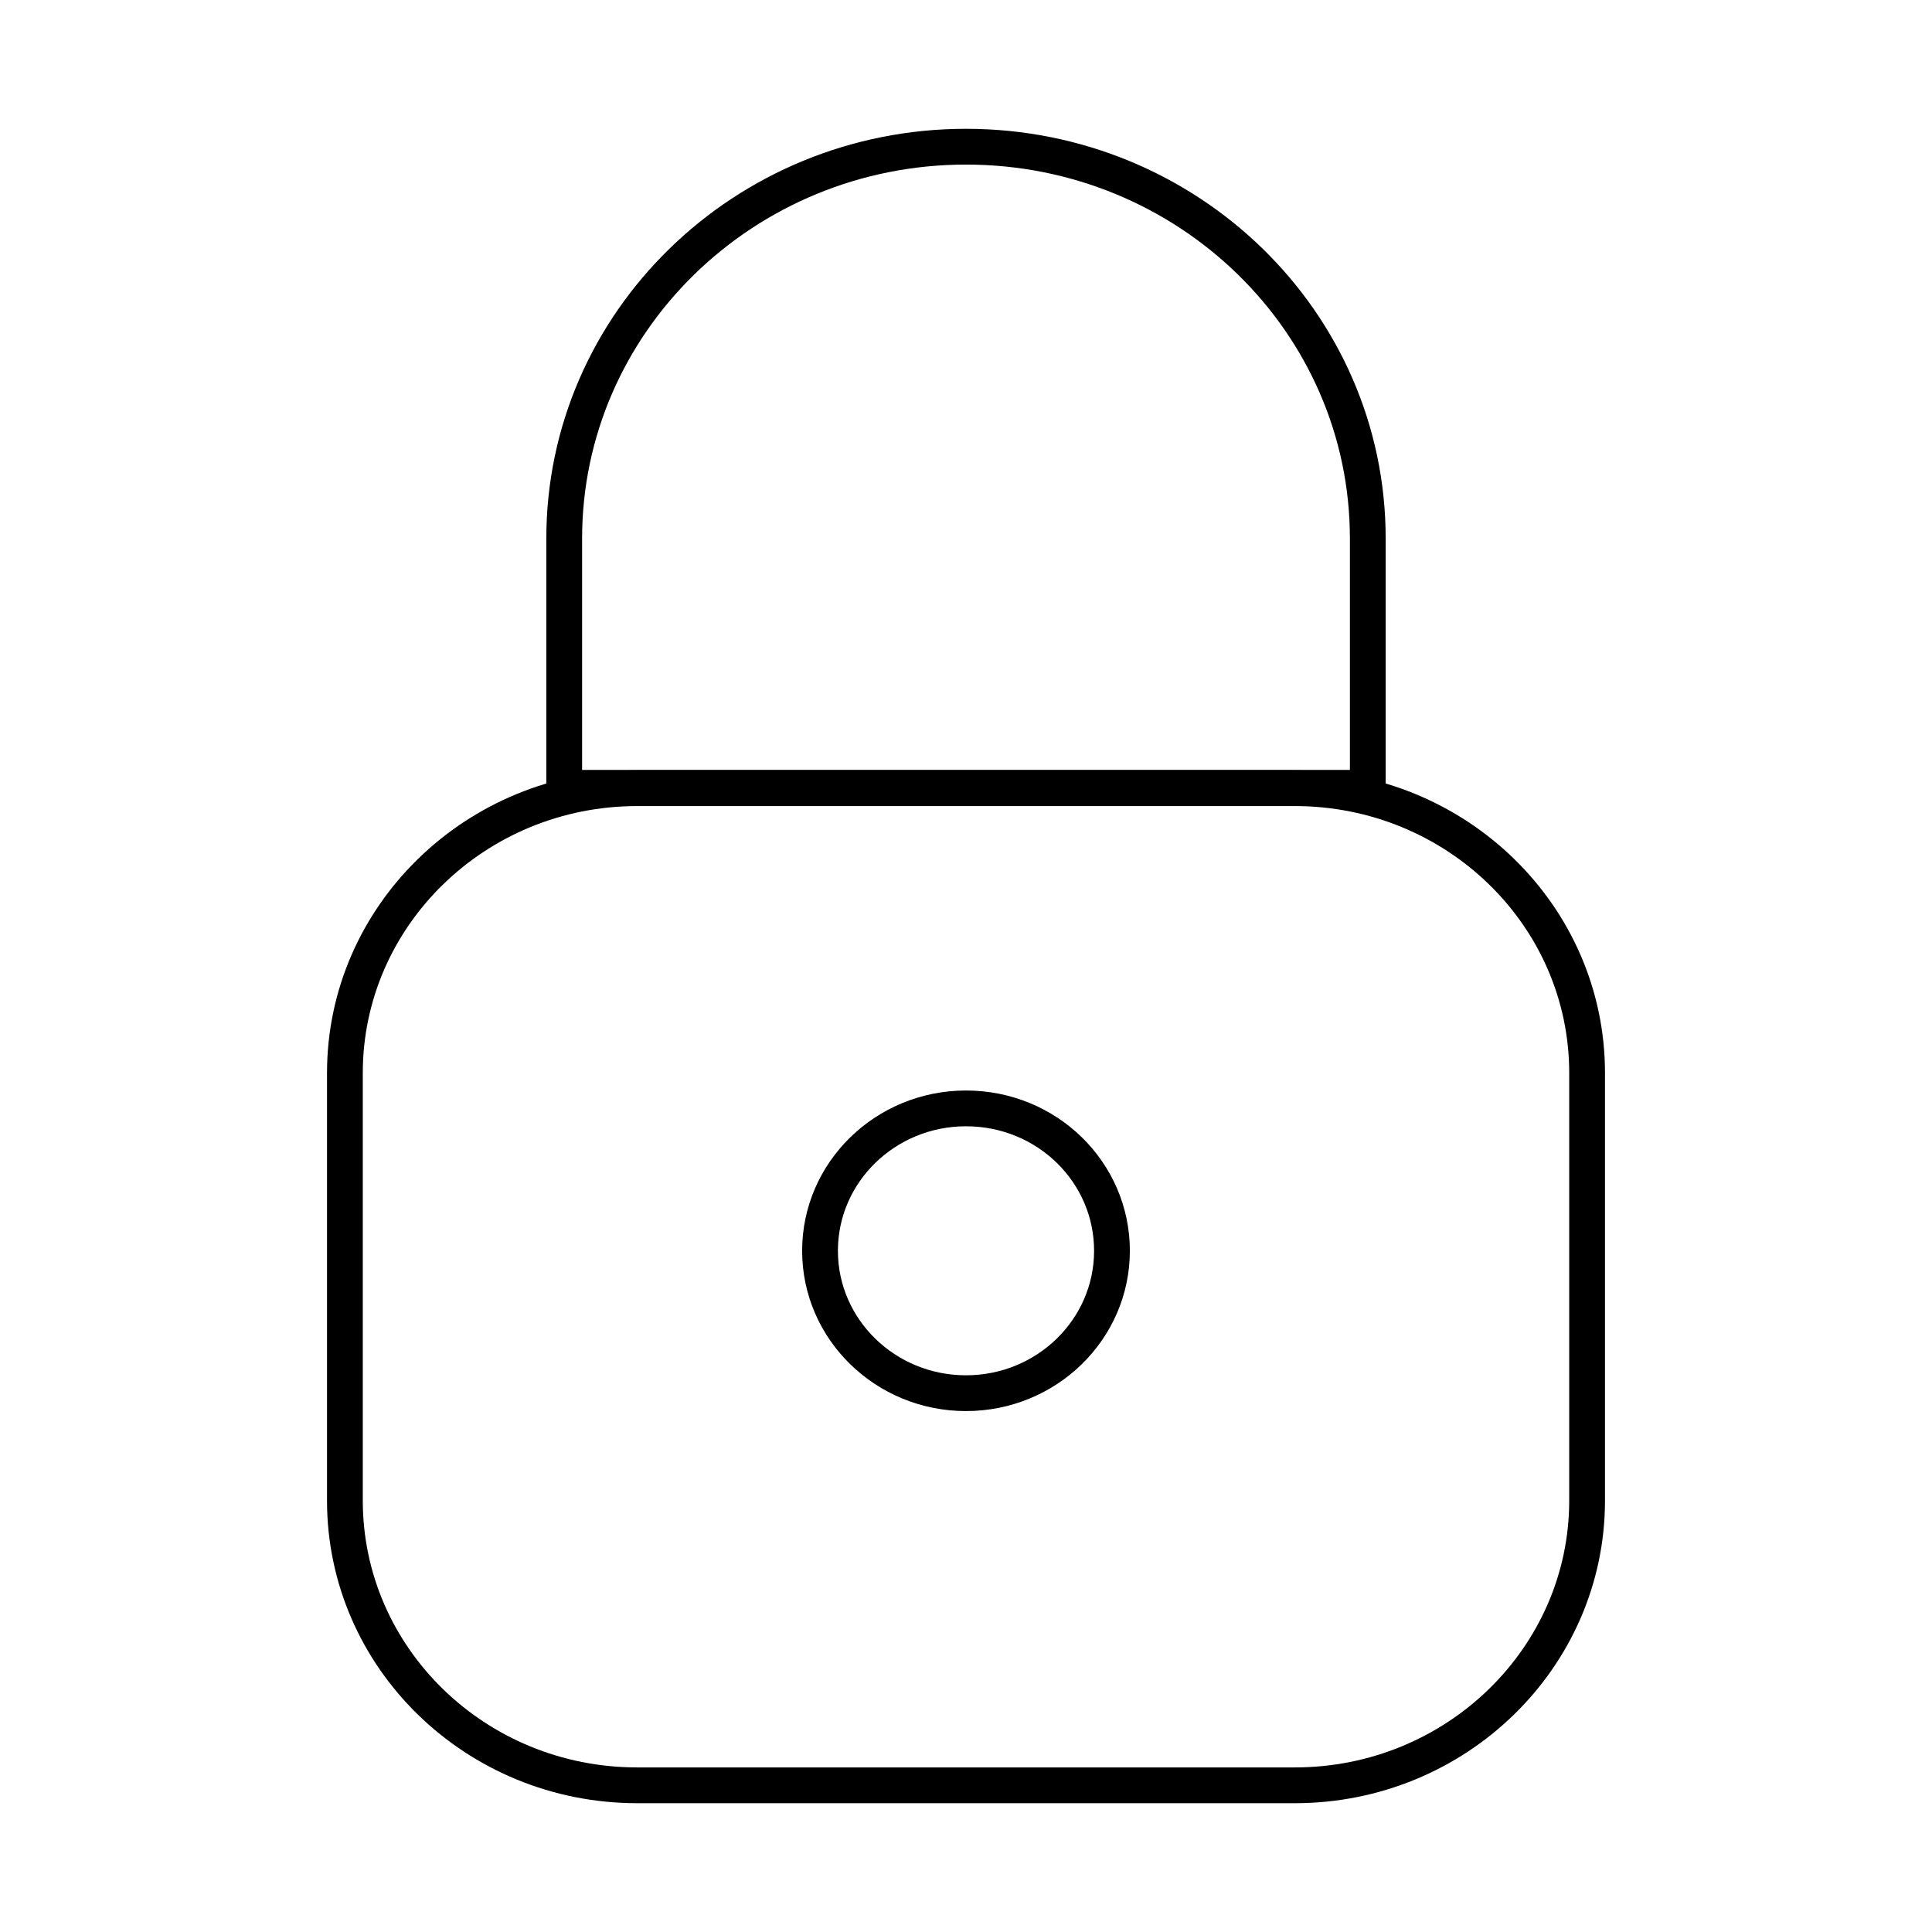
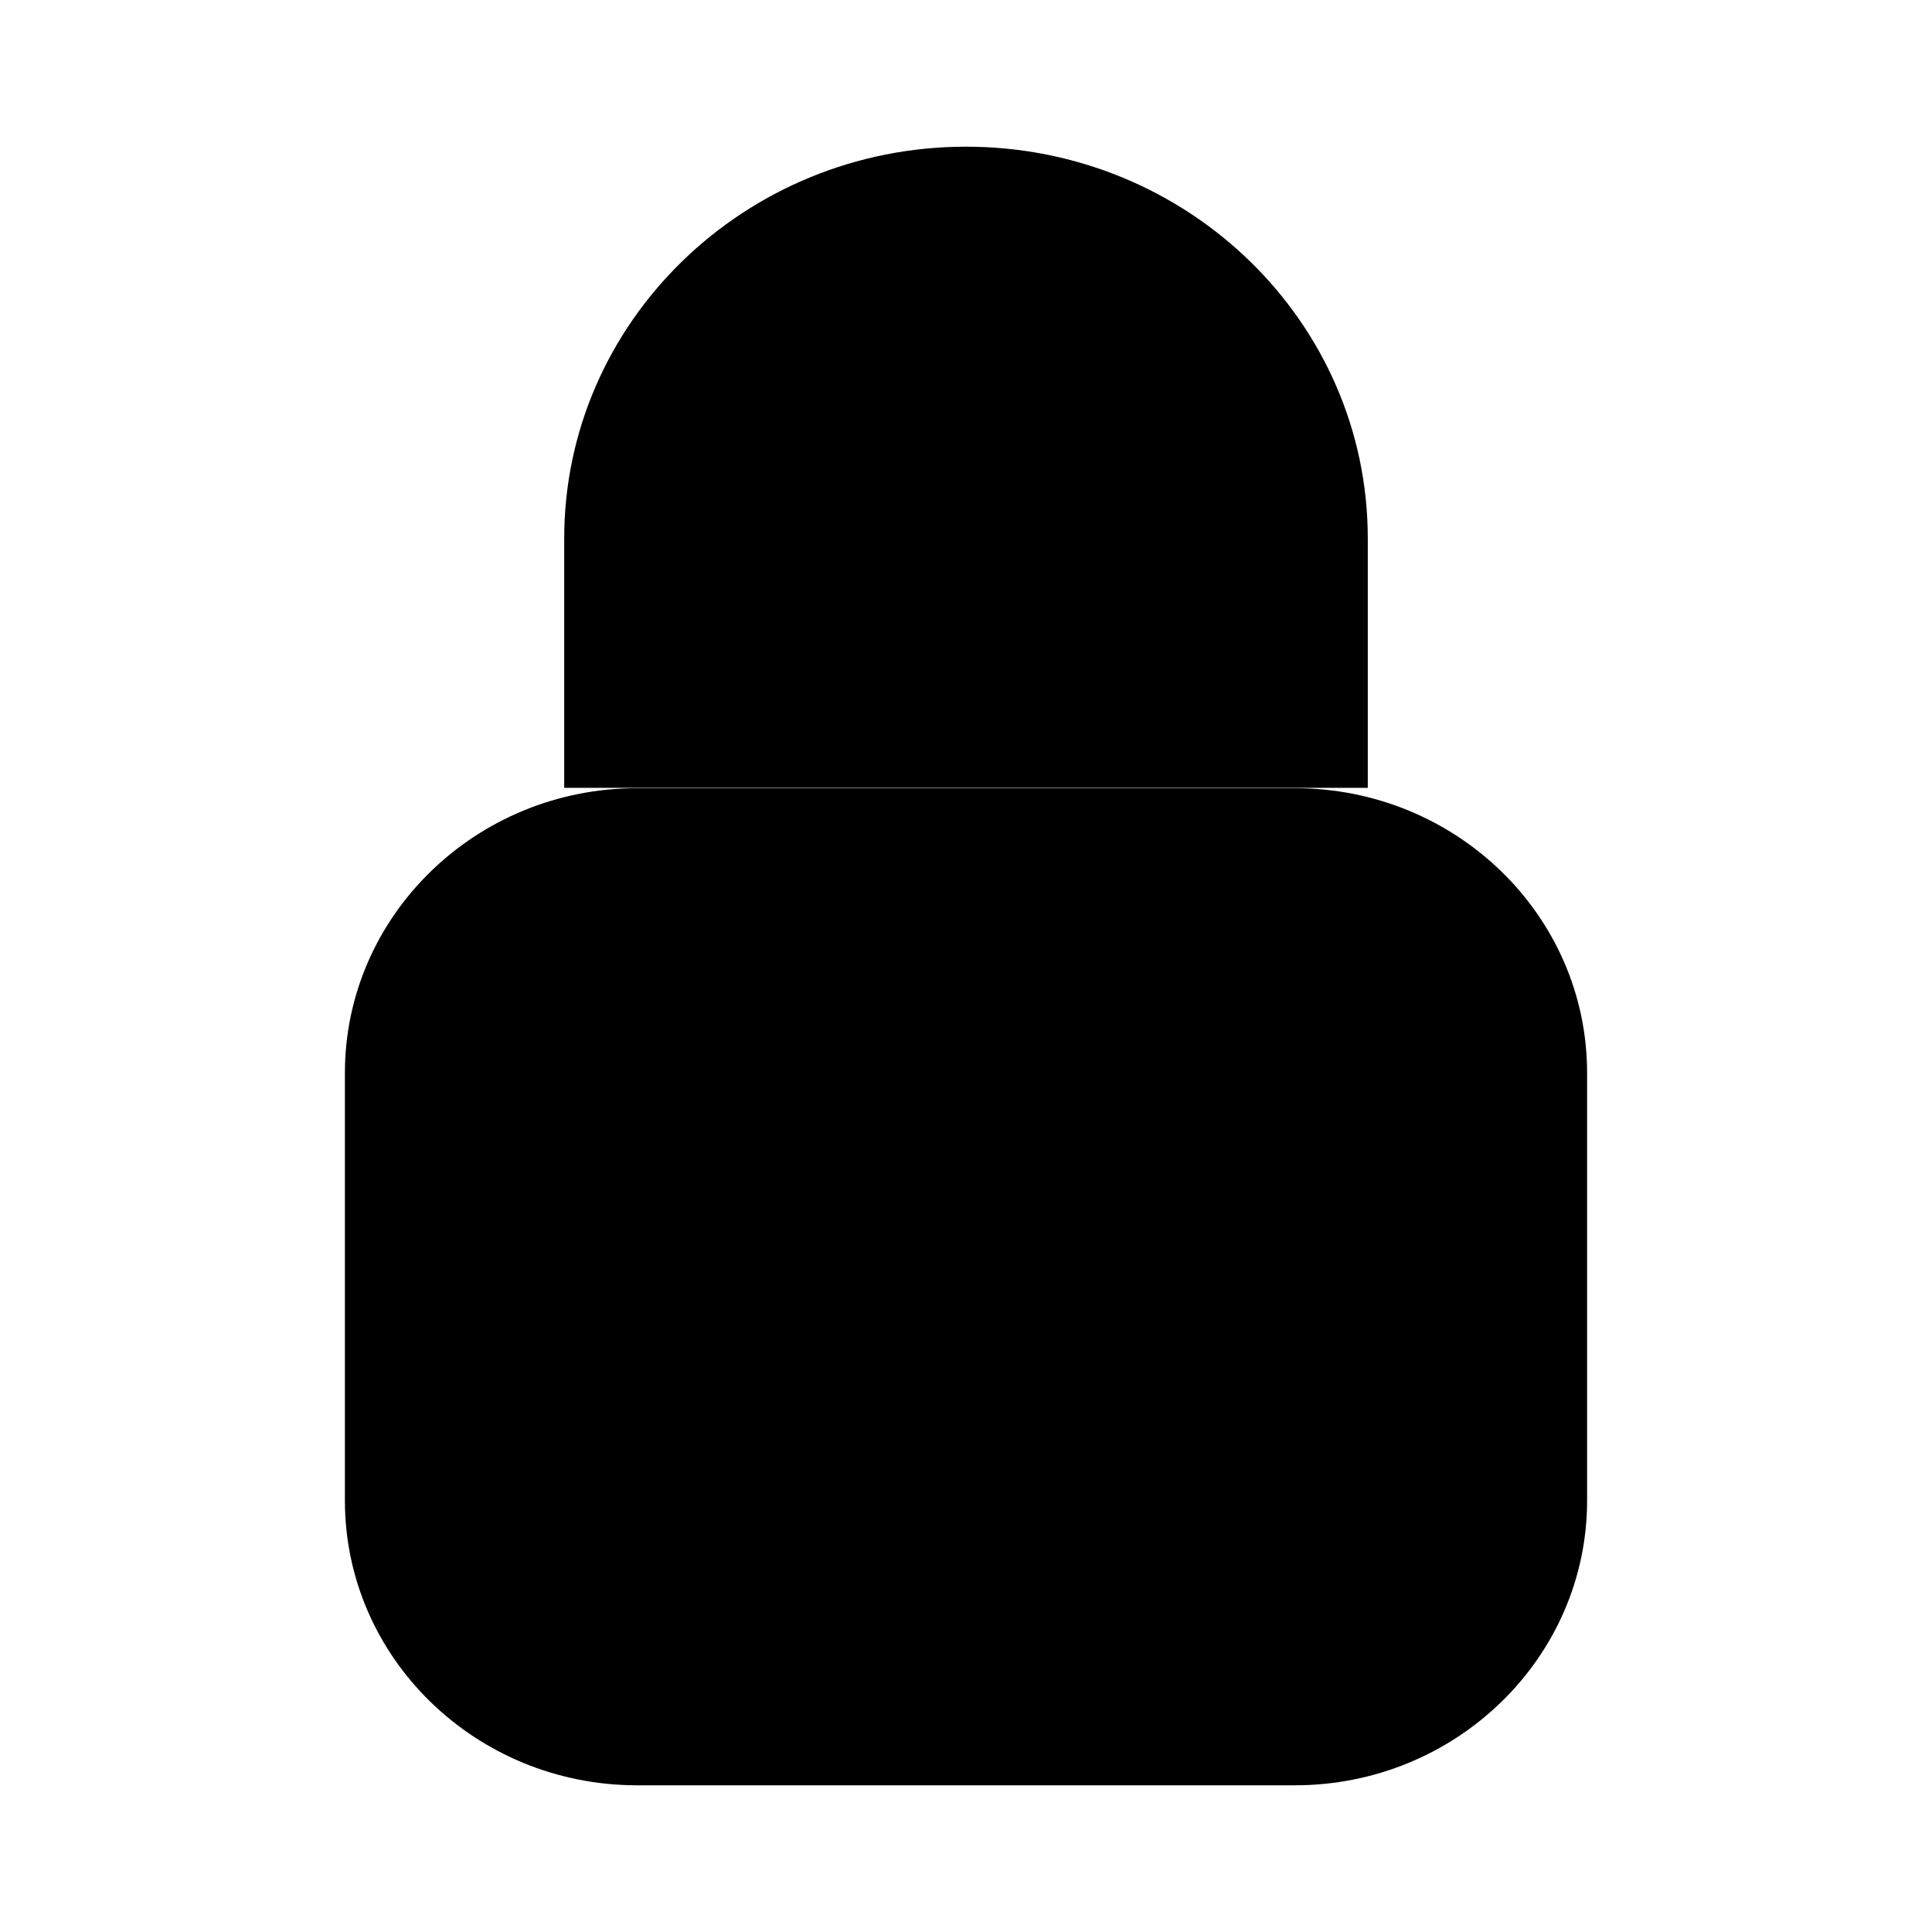
<svg xmlns="http://www.w3.org/2000/svg" version="1.1" id="Ebene_1" x="0px" y="0px" width="54px" height="54px" viewBox="0 0 54 54" style="enable-background:new 0 0 54 54;" xml:space="preserve">
-   <style type="text/css">
- 	.st0{fill:none;stroke:#000000;stroke-linejoin:round;stroke-miterlimit:10;}
- </style>
  <g id="XMLID_2_">
    <path id="XMLID_5_" class="st0" d="M31.08,34.96c0,2.2-1.83,3.98-4.08,3.98c-2.25,0-4.08-1.78-4.08-3.98c0-2.2,1.83-3.98,4.08-3.98   C29.26,30.98,31.08,32.76,31.08,34.96z" />
    <path id="XMLID_4_" class="st0" d="M44.36,29.99c0-4.4-3.66-7.96-8.17-7.96H17.81c-4.51,0-8.17,3.57-8.17,7.96v11.95   c0,4.4,3.66,7.96,8.17,7.96h18.38c4.51,0,8.17-3.57,8.17-7.96V29.99z" />
    <path id="XMLID_3_" class="st0" d="M15.77,15.05C15.77,9.01,20.8,4.1,27,4.1c6.2,0,11.23,4.9,11.23,10.95v6.97H15.77V15.05z" />
  </g>
</svg>
